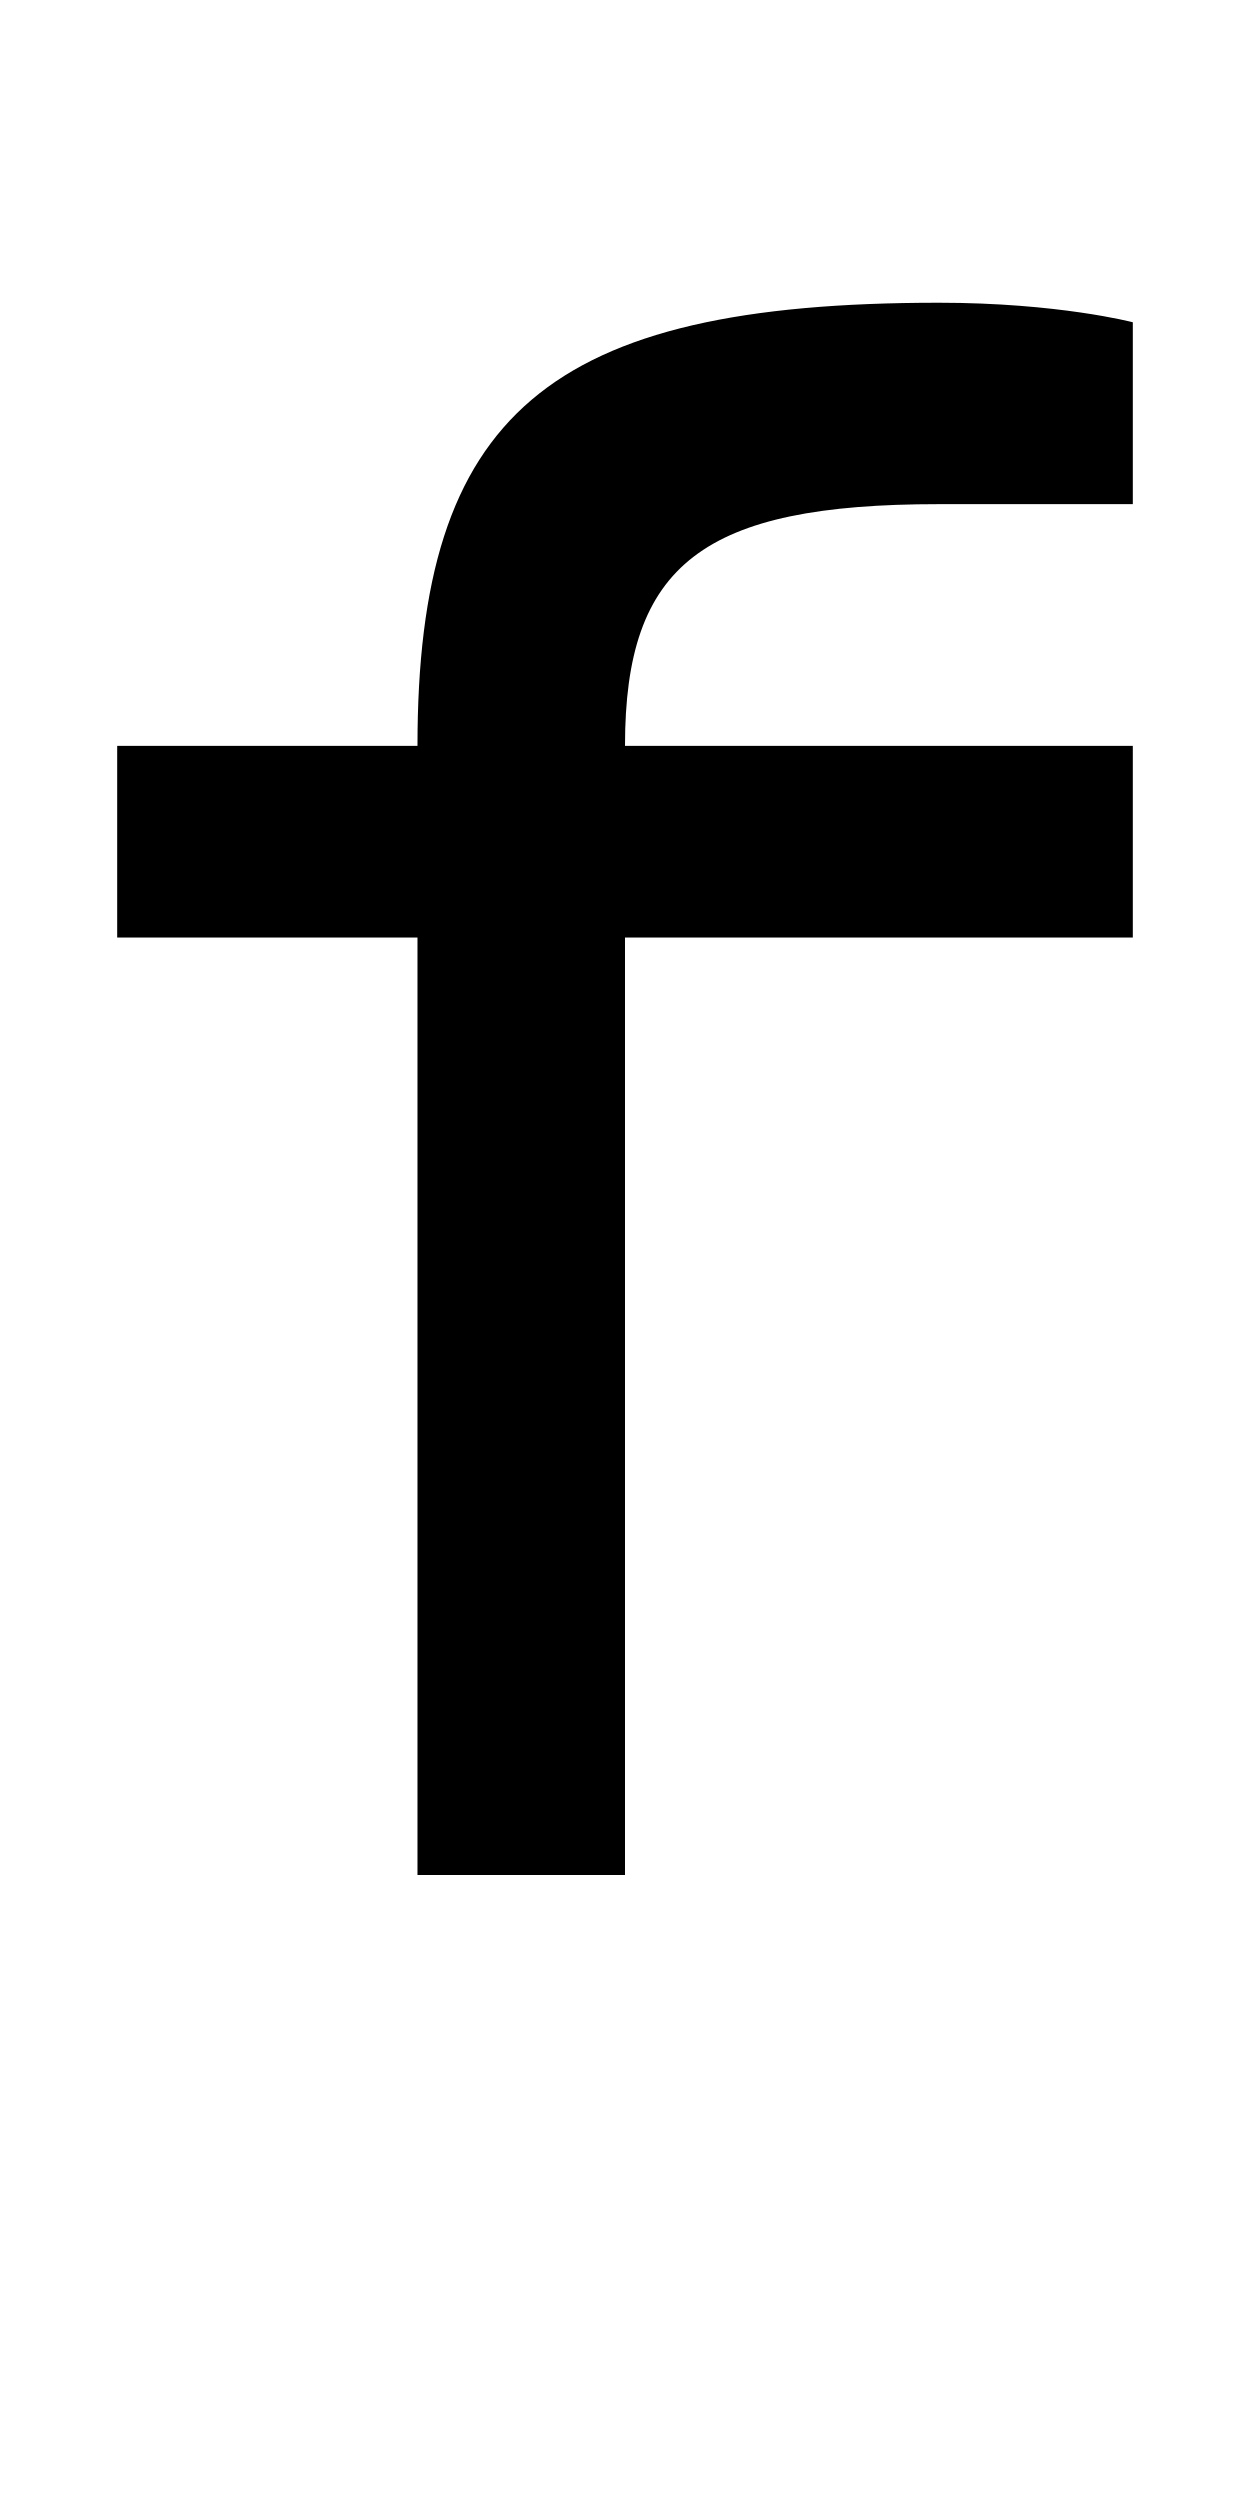
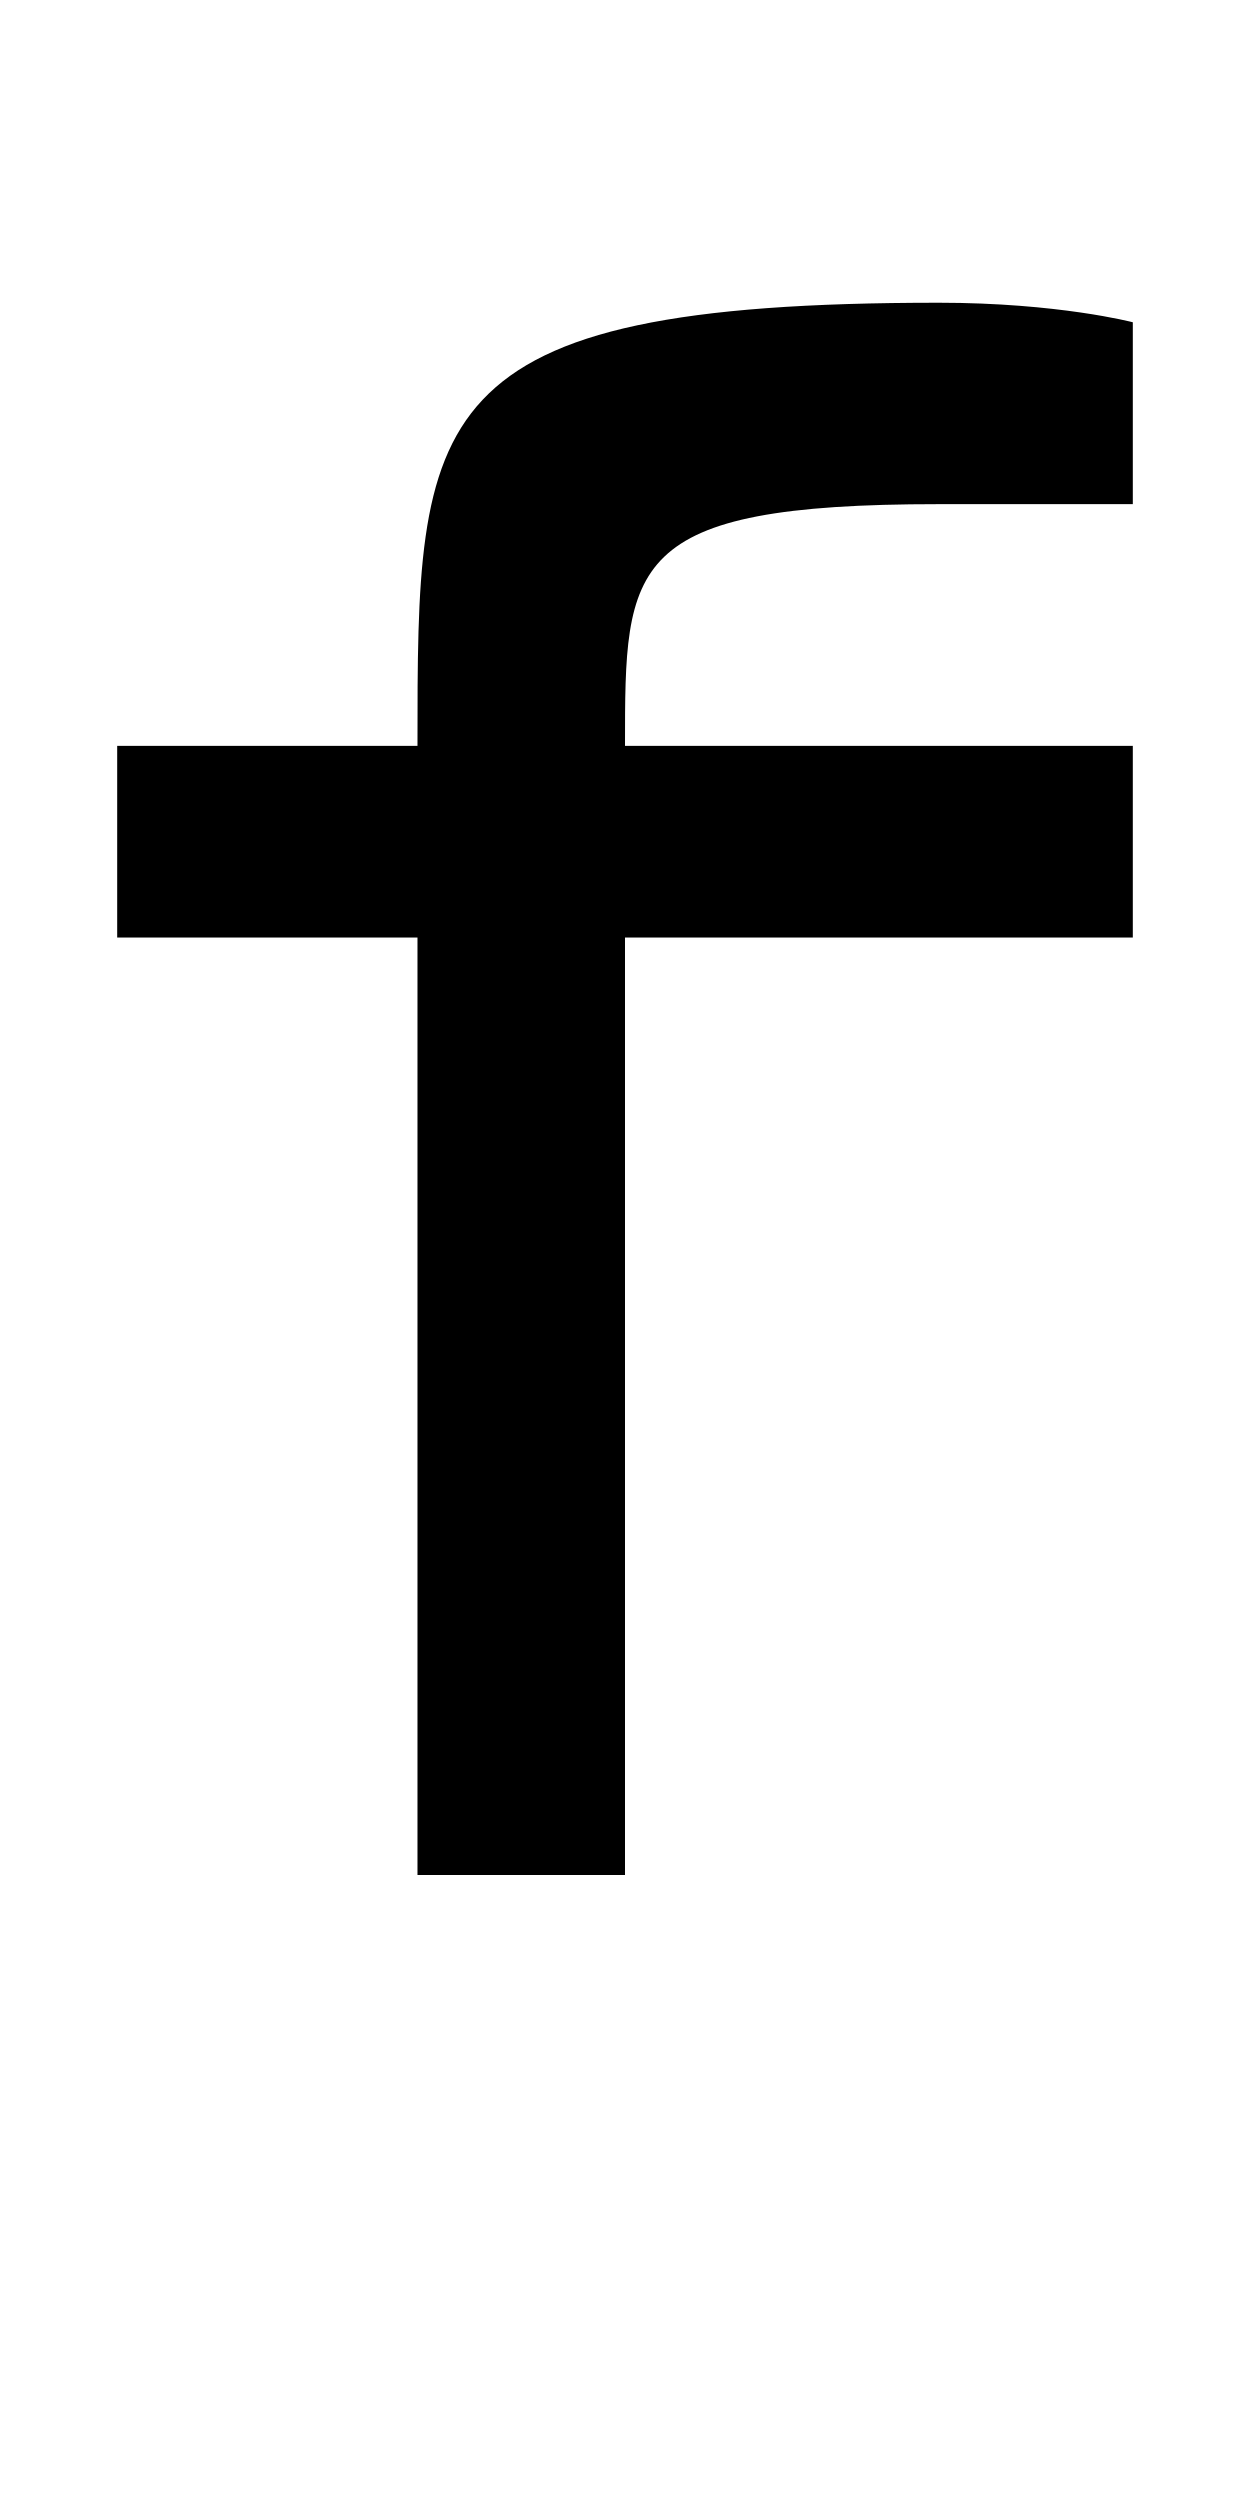
<svg xmlns="http://www.w3.org/2000/svg" id="svg3355" height="2048" width="1024" version="1.1">
  <defs id="defs3357" />
-   <path style="display:inline;fill:#000000;fill-opacity:1;stroke:none" id="path3157-3" d="m 928,264 c 0,0 -61.005,-16 -159,-16 -320.003,0 -427,91.004 -427,363 H 96 v 157 h 246 v 768 h 170 V 768 H 928 V 611 H 512 c 0,-148.998 64.001,-198 257,-198 h 159 z" />
+   <path style="display:inline;fill:#000000;fill-opacity:1;stroke:none" id="path3157-3" d="m 928,264 c 0,0 -61.005,-16 -159,-16 -427,0 -427,91.004 -427,363 H 96 v 157 h 246 v 768 h 170 V 768 H 928 V 611 H 512 c 0,-148.998 7e-4,-198 257,-198 h 159 z" />
</svg>
